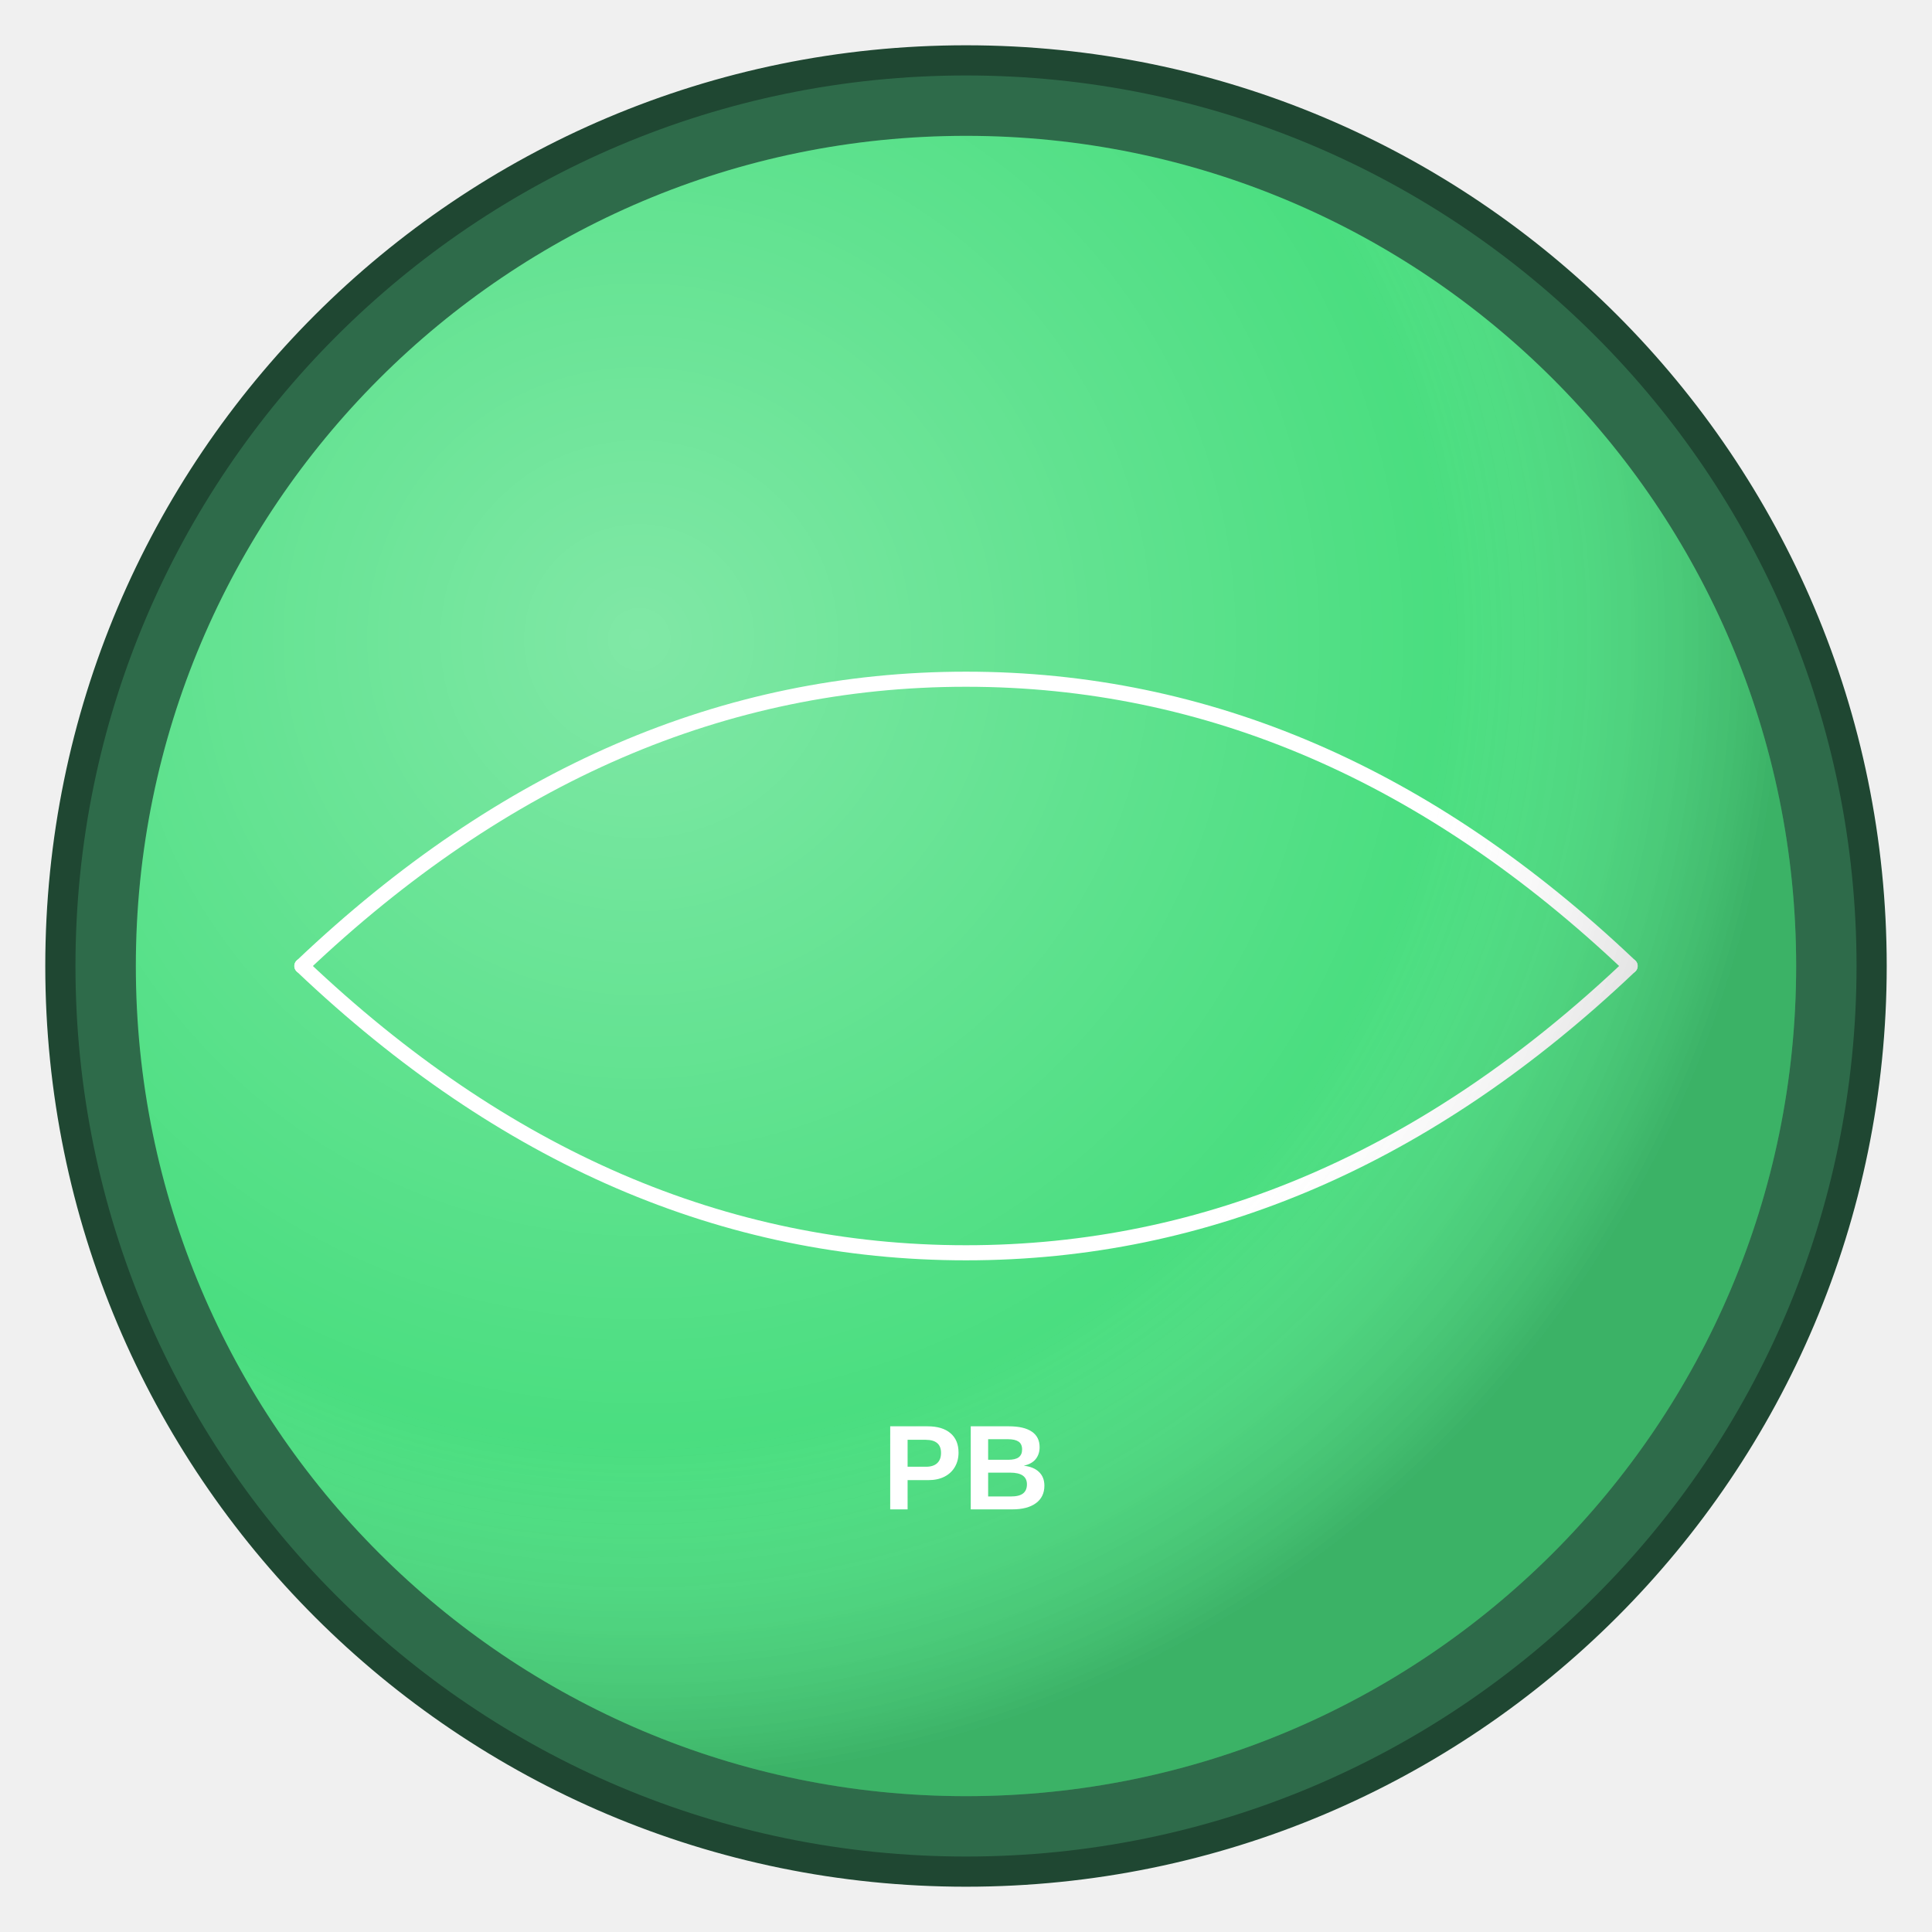
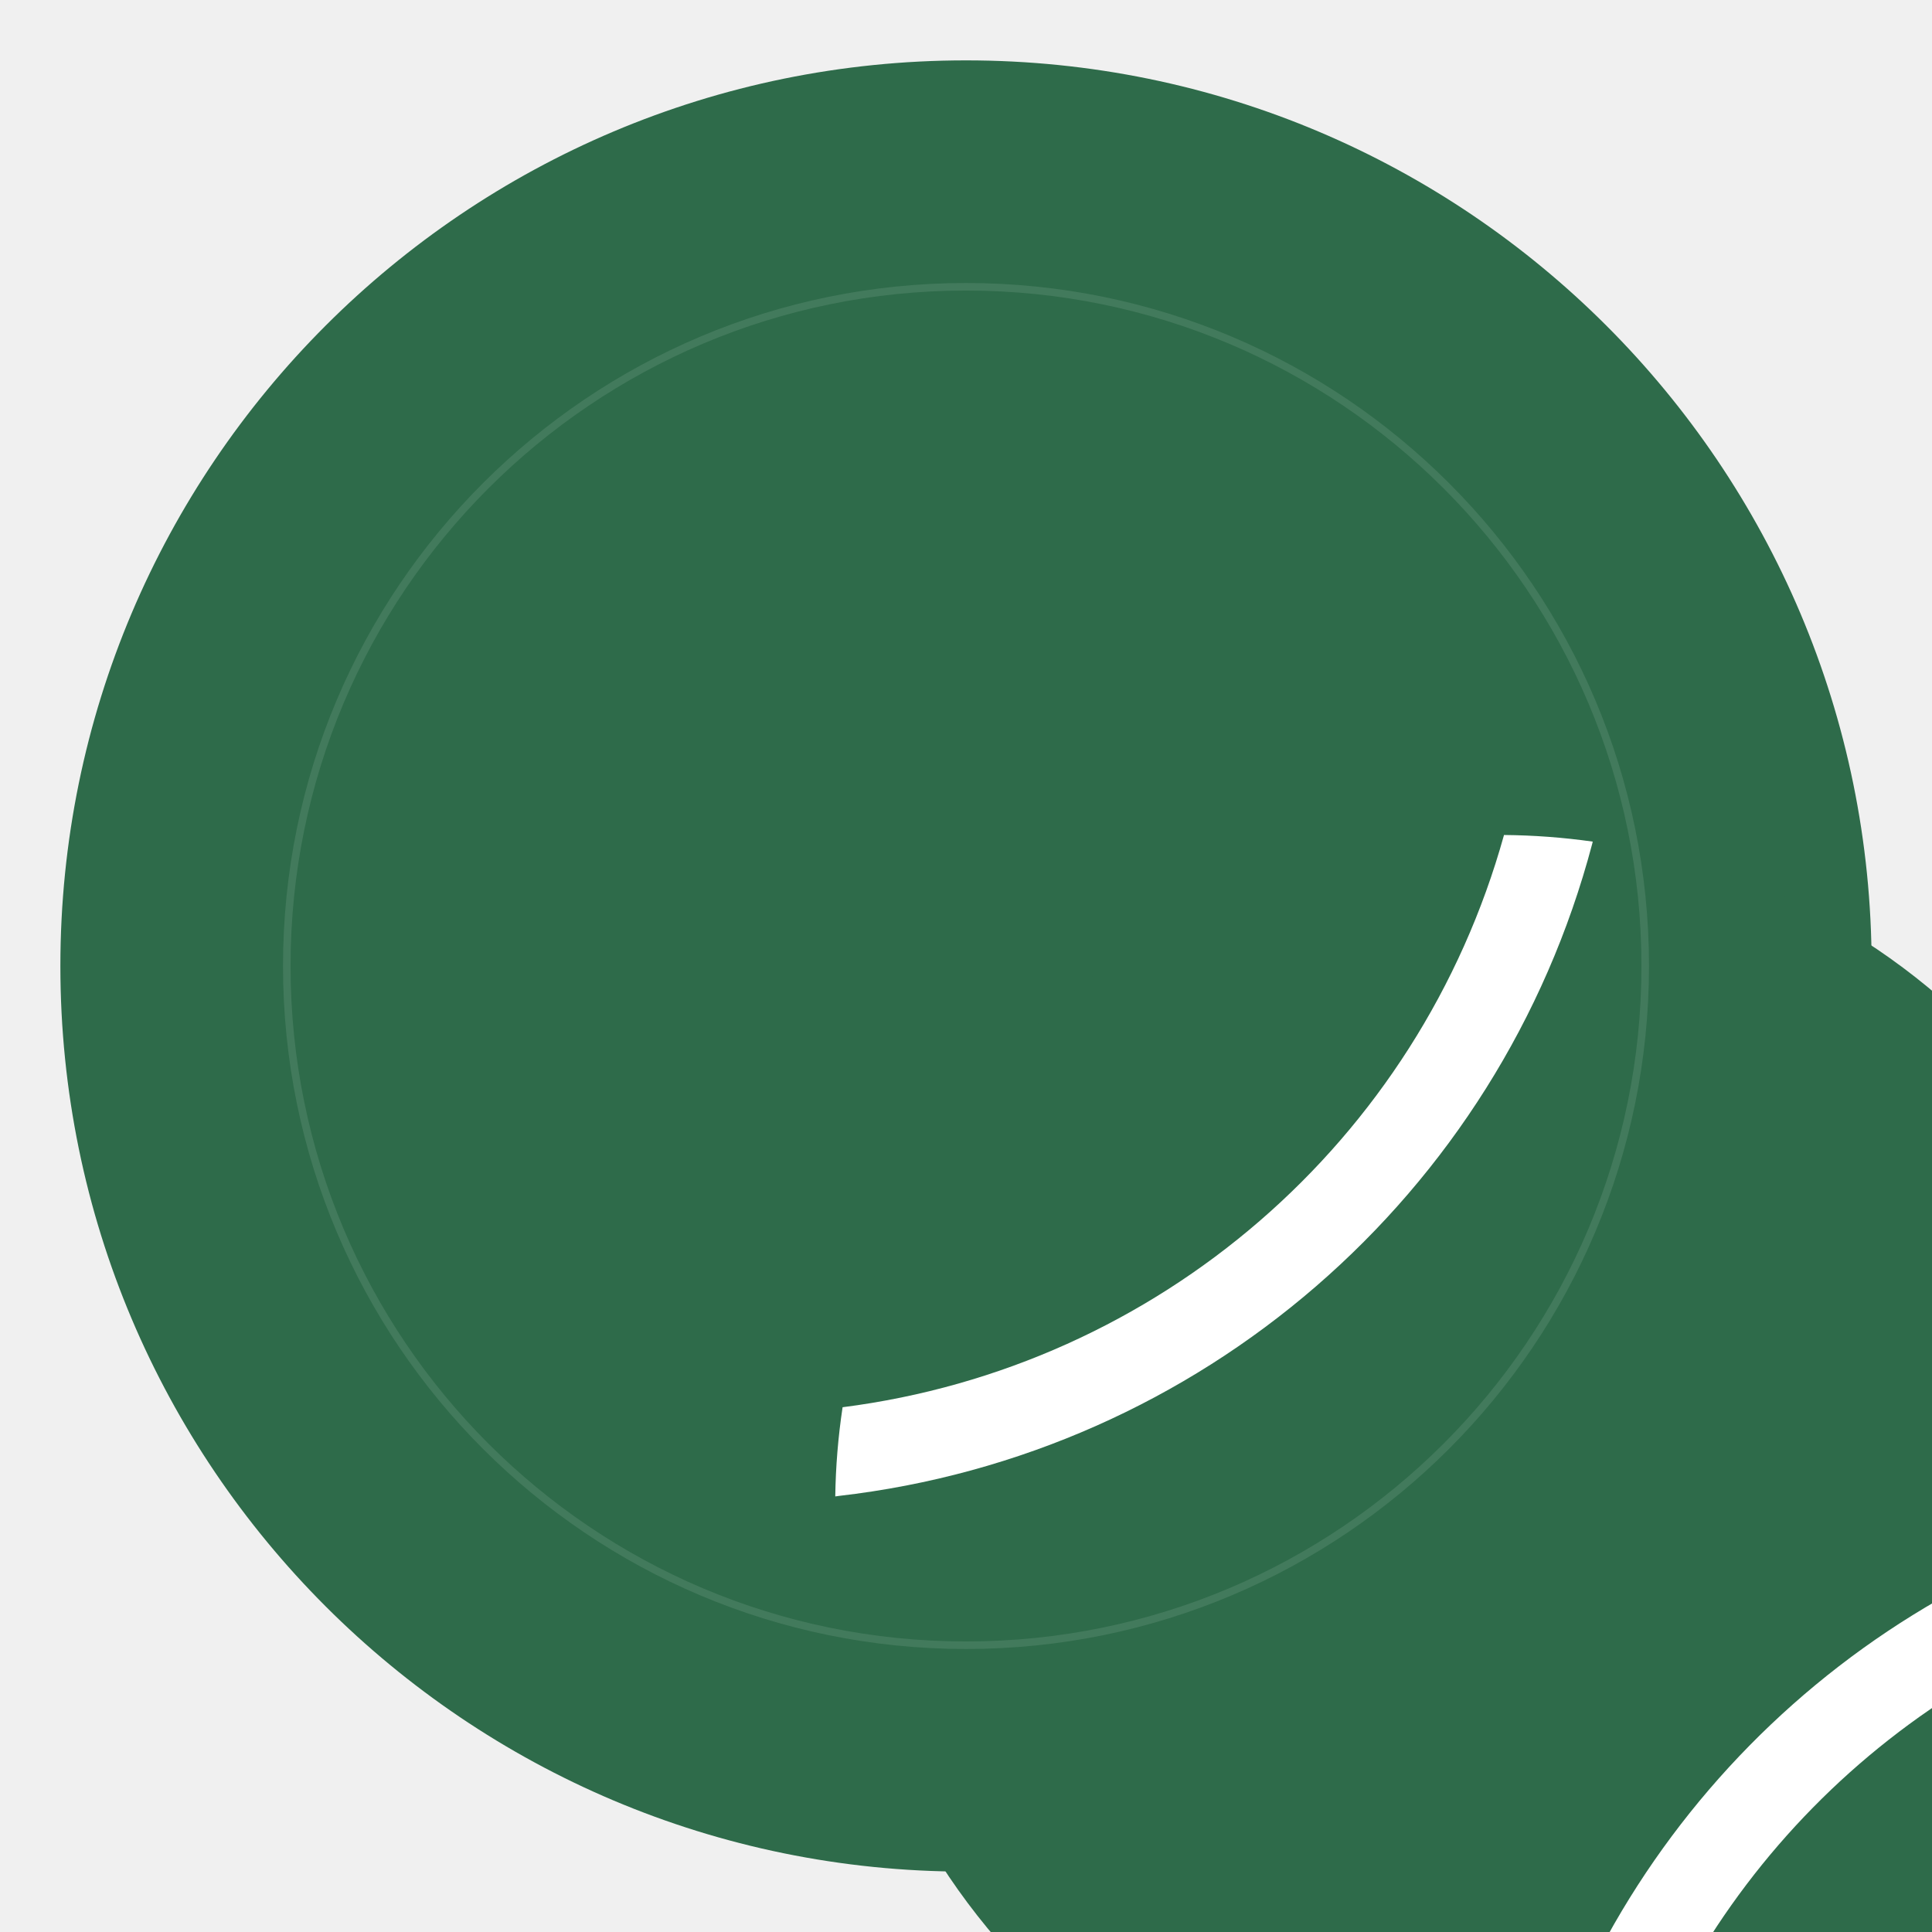
<svg xmlns="http://www.w3.org/2000/svg" width="512" height="512" viewBox="0 0 512 512">
-   <circle cx="256" cy="256" r="240" fill="#2e6b4a" stroke="#1f4732" stroke-width="8" />
-   <circle cx="256" cy="256" r="220" fill="#4ade80" stroke="none" />
-   <path d="M 80 256 Q 160 180 256 180 Q 352 180 432 256" fill="none" stroke="white" stroke-width="4" stroke-linecap="round" />
-   <path d="M 80 256 Q 160 332 256 332 Q 352 332 432 256" fill="none" stroke="white" stroke-width="4" stroke-linecap="round" />
-   <circle cx="256" cy="256" r="220" fill="url(#innerShadow)" stroke="none" />
-   <defs>
-     <radialGradient id="innerShadow" cx="0.3" cy="0.3" r="0.7">
-       <stop offset="0%" stop-color="rgba(255,255,255,0.3)" />
-       <stop offset="70%" stop-color="rgba(255,255,255,0)" />
-       <stop offset="100%" stop-color="rgba(0,0,0,0.2)" />
-     </radialGradient>
-   </defs>
-   <text x="256" y="400" text-anchor="middle" fill="white" font-family="Arial, sans-serif" font-size="32" font-weight="bold">PB</text>
+   <circle cx="256" cy="256" r="240" fill="#2e6b4a" />
+   <g transform="translate(221.277 221.277) scale(5.1)">
+     <circle cx="34.724" cy="34.724" r="34.724" fill="#2e6b4a" />
+     <path d="M39.375,0.345a35.139,35.139,0,0,0-4.61-.344,41.069,41.069,0,0,1-34.369,29.735,34.3,34.3,0,0,0-.381,4.635l.183-.026a45.921,45.921,0,0,0,39.149-33.881Zm29.721,34.692a45.487,45.487,0,0,0-33.488,34.054l-.071.313a34.54,34.54,0,0,0,4.818-.455,41.218,41.218,0,0,1,28.686-29.194,36.059,36.059,0,0,0,.388-4.8Z" fill="white" />
+   </g>
+   <circle cx="256" cy="256" r="180" fill="none" stroke="rgba(255,255,255,0.1)" stroke-width="2" />
</svg>
